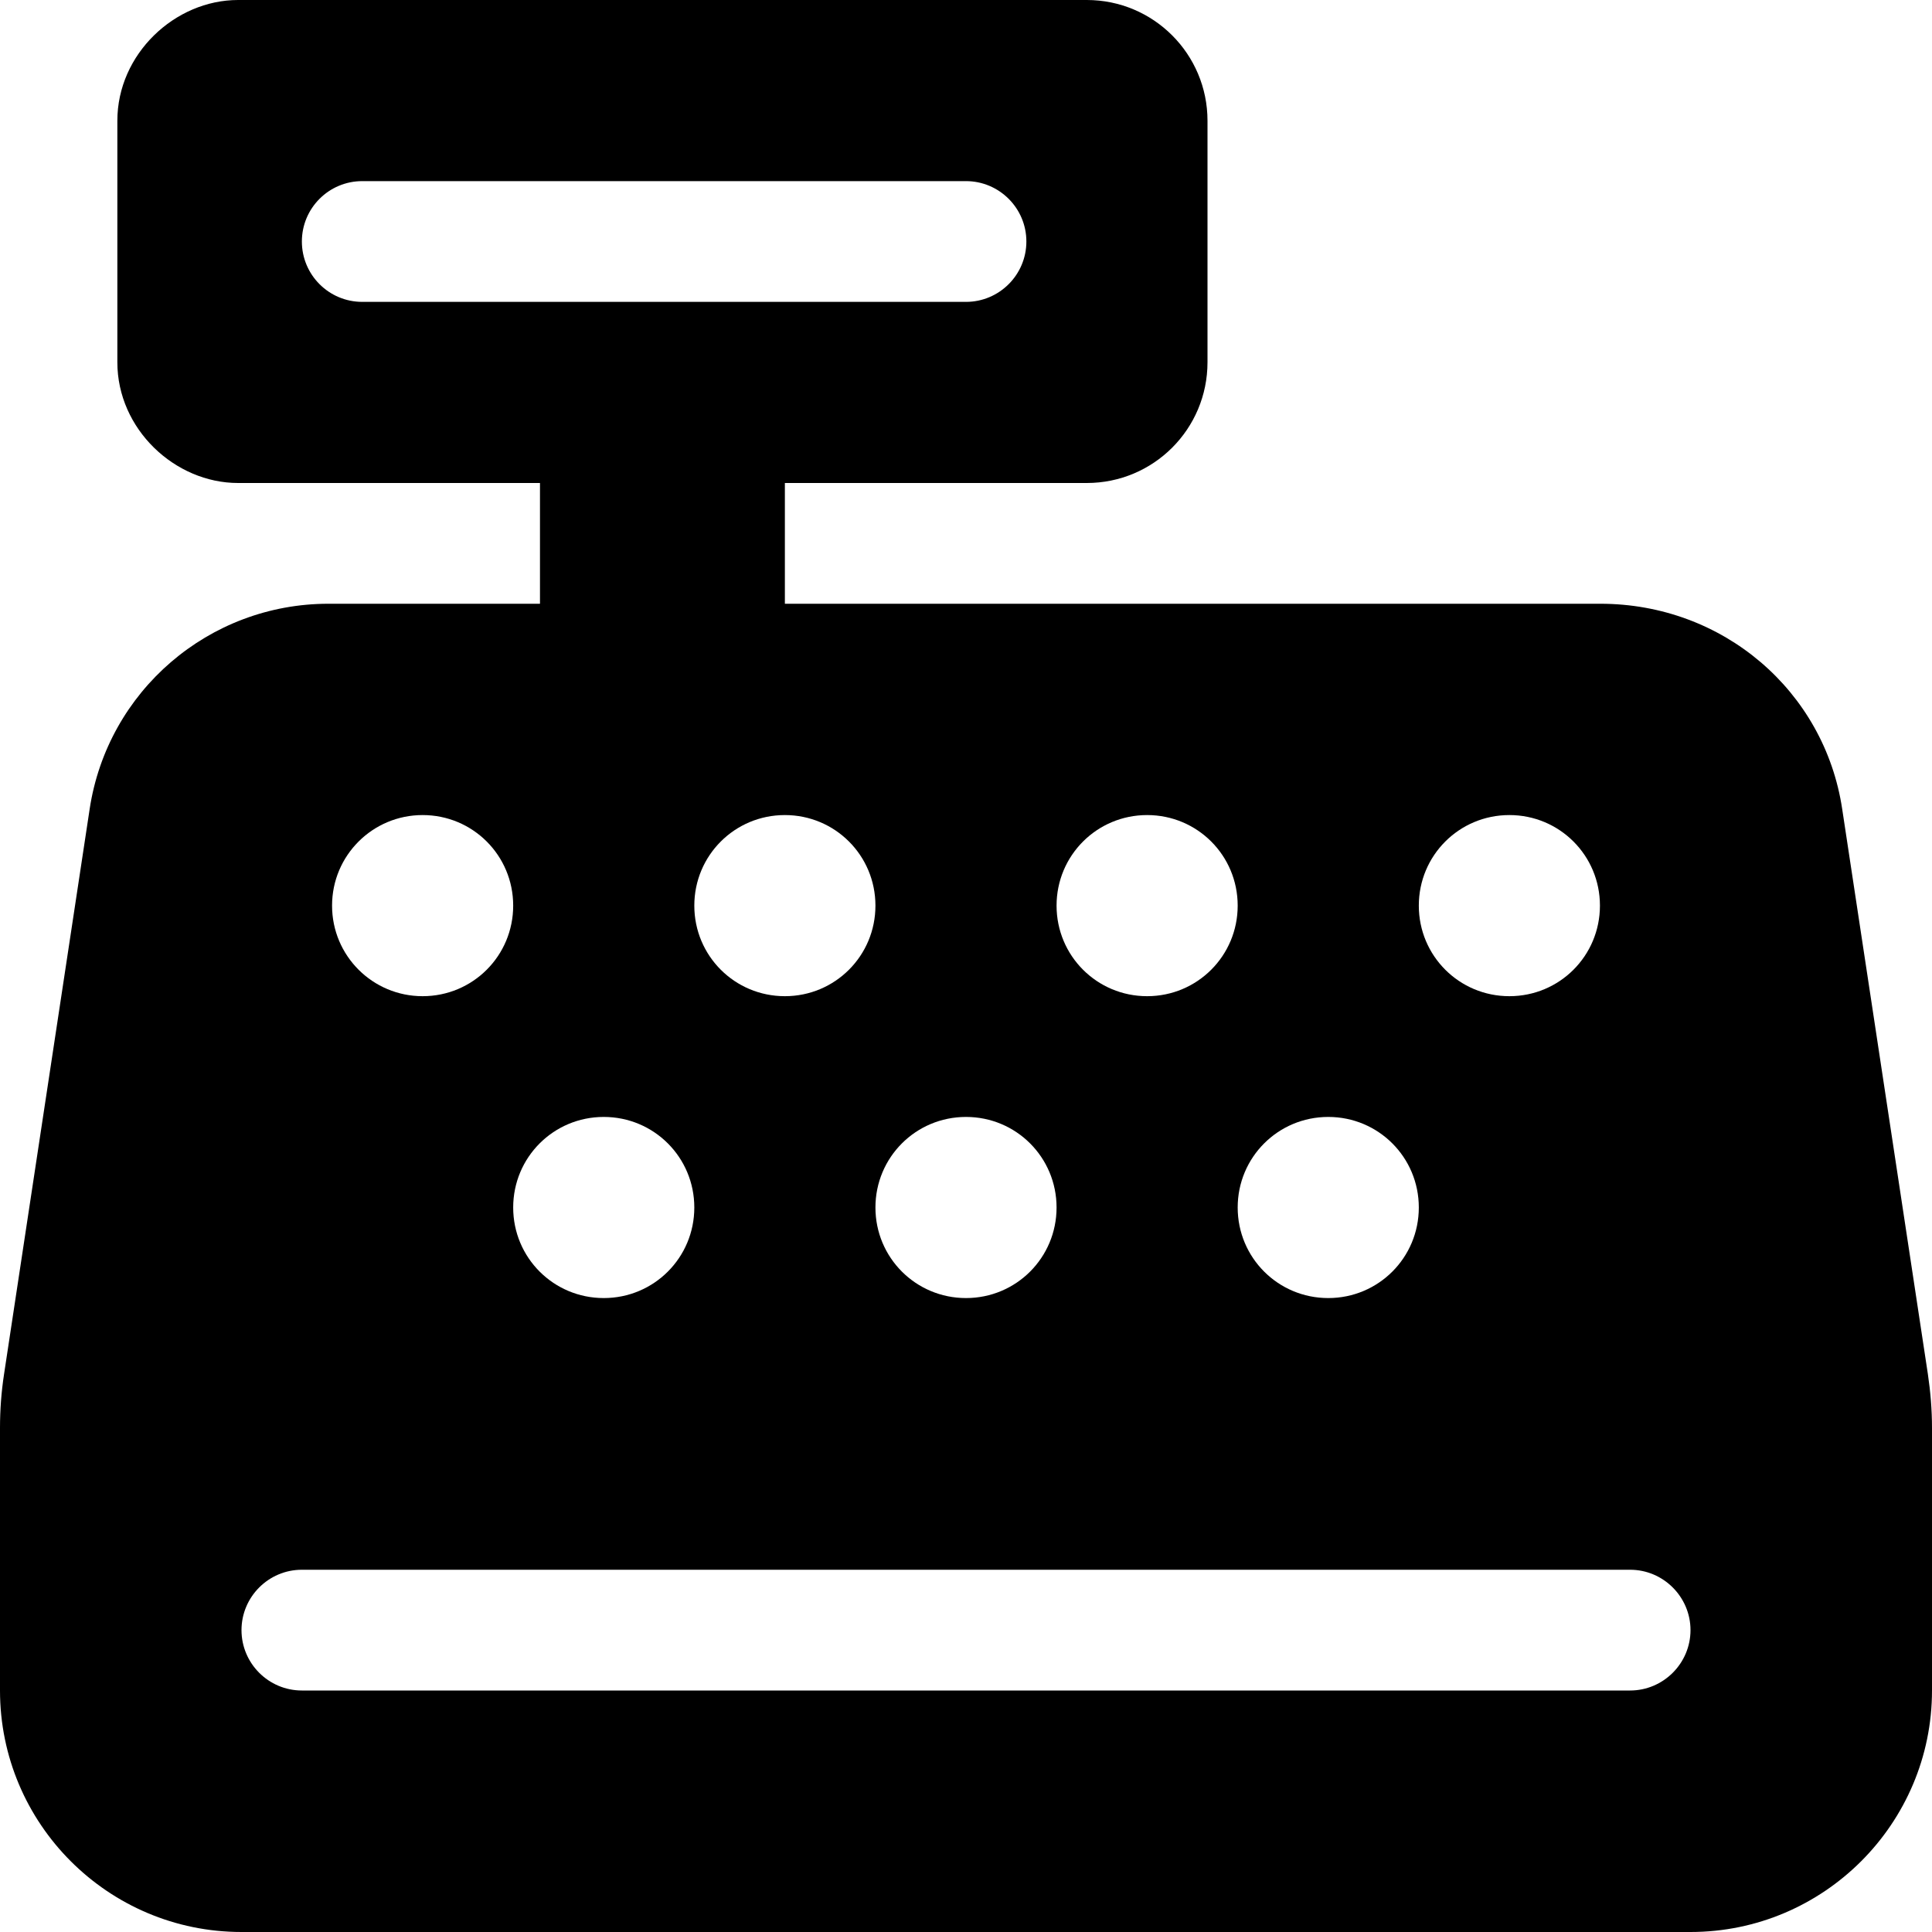
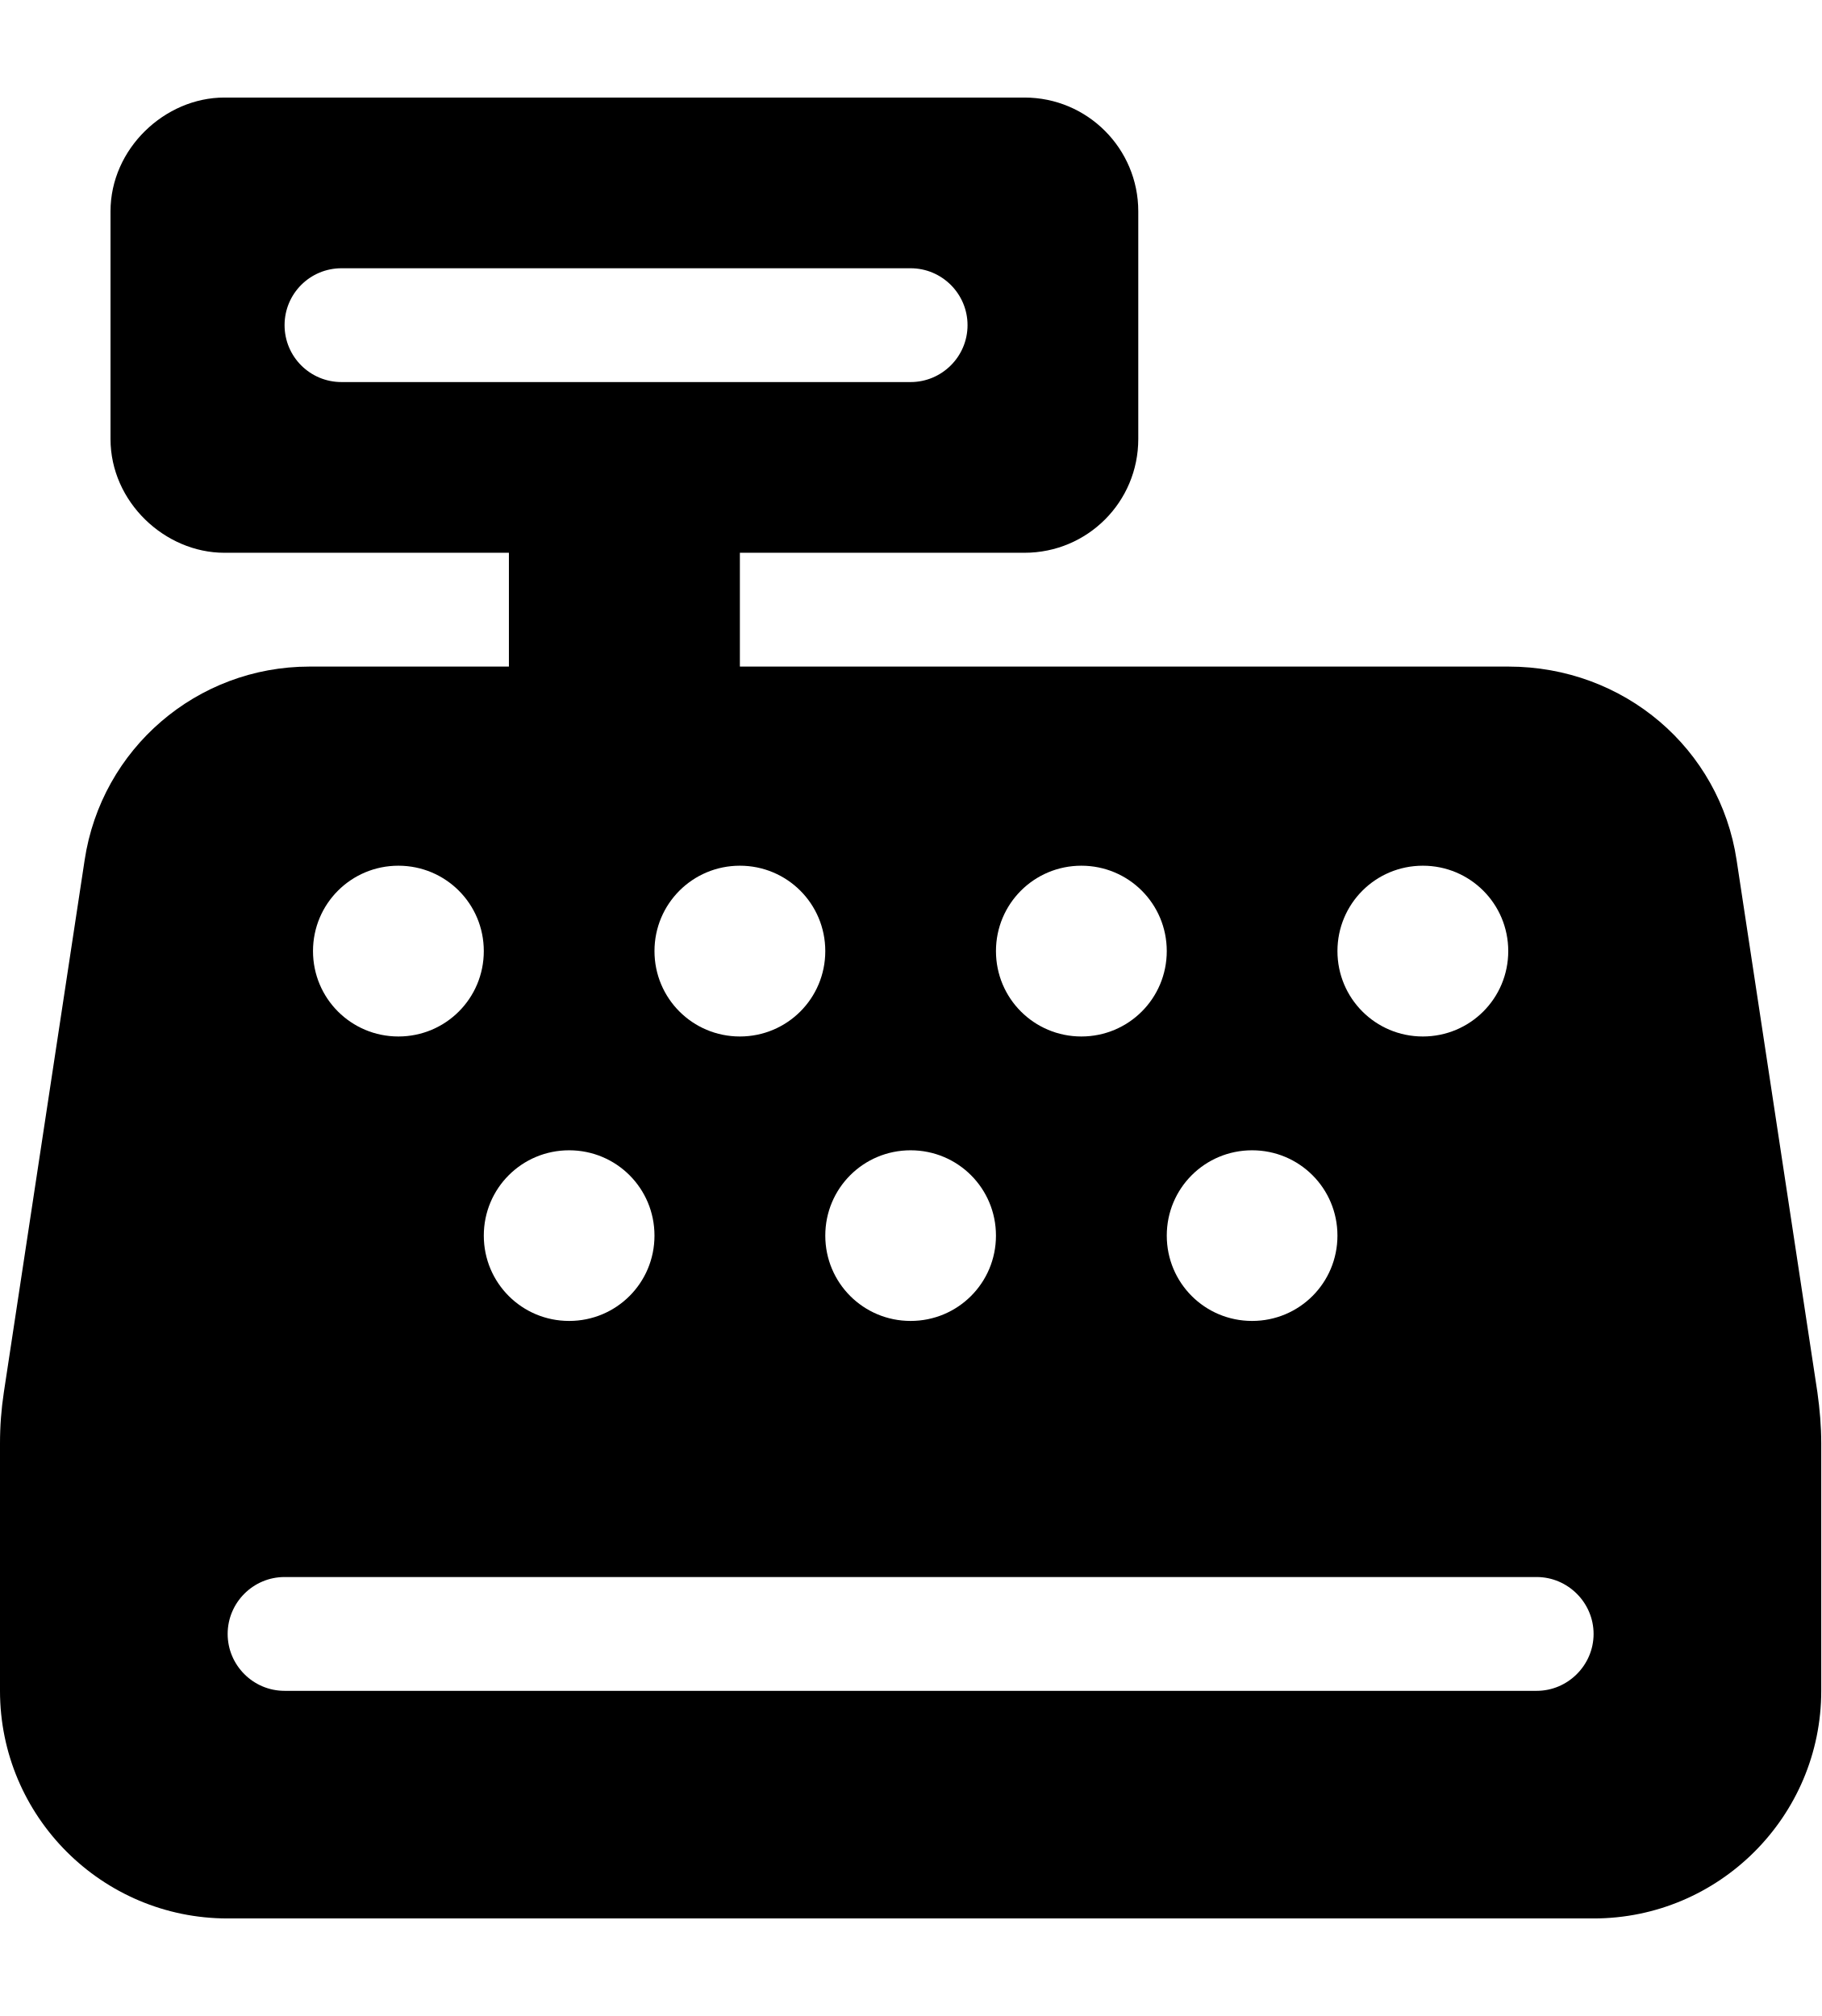
- <svg xmlns="http://www.w3.org/2000/svg" viewBox="0 0 512 512">
-   <path d="M288 0C305.7 0 320 14.33 320 32V96C320 113.7 305.7 128 288 128H208V160H424.1C456.6 160 483.5 183.1 488.2 214.4L510.9 364.1C511.6 368.8 512 373.6 512 378.4V448C512 483.3 483.3 512 448 512H64C28.65 512 0 483.3 0 448V378.4C0 373.6 .362 368.8 1.083 364.1L23.76 214.4C28.5 183.1 55.39 160 87.03 160H143.1V128H63.1C46.33 128 31.1 113.7 31.1 96V32C31.1 14.33 46.33 0 63.1 0L288 0zM96 48C87.16 48 80 55.16 80 64C80 72.84 87.16 80 96 80H256C264.8 80 272 72.84 272 64C272 55.16 264.8 48 256 48H96zM80 448H432C440.8 448 448 440.8 448 432C448 423.2 440.8 416 432 416H80C71.16 416 64 423.2 64 432C64 440.8 71.16 448 80 448zM112 216C98.75 216 88 226.7 88 240C88 253.3 98.75 264 112 264C125.3 264 136 253.3 136 240C136 226.7 125.3 216 112 216zM208 264C221.3 264 232 253.3 232 240C232 226.7 221.3 216 208 216C194.7 216 184 226.7 184 240C184 253.3 194.7 264 208 264zM160 296C146.7 296 136 306.7 136 320C136 333.3 146.7 344 160 344C173.3 344 184 333.3 184 320C184 306.7 173.3 296 160 296zM304 264C317.3 264 328 253.3 328 240C328 226.7 317.3 216 304 216C290.7 216 280 226.7 280 240C280 253.3 290.7 264 304 264zM256 296C242.7 296 232 306.7 232 320C232 333.3 242.7 344 256 344C269.3 344 280 333.3 280 320C280 306.7 269.3 296 256 296zM400 264C413.3 264 424 253.3 424 240C424 226.7 413.3 216 400 216C386.7 216 376 226.7 376 240C376 253.3 386.7 264 400 264zM352 296C338.7 296 328 306.7 328 320C328 333.3 338.7 344 352 344C365.3 344 376 333.3 376 320C376 306.7 365.3 296 352 296z" />
+ <svg xmlns="http://www.w3.org/2000/svg" width="28px" height="31px" viewBox="0 0 28 28" version="1.1">
+   <g id="surface1">
+     <path style=" stroke:none;fill-rule:nonzero;fill:rgb(0%,0%,0%);fill-opacity:1;" d="M 15.75 0 C 16.719 0 17.5 0.785 17.5 1.75 L 17.5 5.25 C 17.5 6.219 16.719 7 15.75 7 L 11.375 7 L 11.375 8.75 L 23.191 8.75 C 24.969 8.75 26.441 10.012 26.699 11.727 L 27.941 19.91 C 27.977 20.168 28 20.43 28 20.695 L 28 24.5 C 28 26.43 26.43 28 24.5 28 L 3.5 28 C 1.566 28 0 26.43 0 24.5 L 0 20.695 C 0 20.43 0.02 20.168 0.059 19.91 L 1.301 11.727 C 1.559 10.012 3.027 8.75 4.758 8.75 L 7.824 8.75 L 7.824 7 L 3.449 7 C 2.535 7 1.699 6.219 1.699 5.25 L 1.699 1.75 C 1.699 0.785 2.535 0 3.449 0 Z M 5.25 2.625 C 4.766 2.625 4.375 3.016 4.375 3.5 C 4.375 3.984 4.766 4.375 5.25 4.375 L 14 4.375 C 14.48 4.375 14.875 3.984 14.875 3.5 C 14.875 3.016 14.48 2.625 14 2.625 Z M 4.375 24.5 L 23.625 24.5 C 24.105 24.5 24.5 24.105 24.5 23.625 C 24.5 23.145 24.105 22.75 23.625 22.75 L 4.375 22.75 C 3.891 22.75 3.5 23.145 3.5 23.625 C 3.5 24.105 3.891 24.5 4.375 24.5 Z M 6.125 11.812 C 5.398 11.812 4.812 12.398 4.812 13.125 C 4.812 13.852 5.398 14.438 6.125 14.438 C 6.852 14.438 7.438 13.852 7.438 13.125 C 7.438 12.398 6.852 11.812 6.125 11.812 Z M 11.375 14.438 C 12.102 14.438 12.688 13.852 12.688 13.125 C 12.688 12.398 12.102 11.812 11.375 11.812 C 10.648 11.812 10.062 12.398 10.062 13.125 C 10.062 13.852 10.648 14.438 11.375 14.438 Z M 8.75 16.188 C 8.023 16.188 7.438 16.773 7.438 17.5 C 7.438 18.227 8.023 18.812 8.75 18.812 C 9.477 18.812 10.062 18.227 10.062 17.5 C 10.062 16.773 9.477 16.188 8.75 16.188 Z M 16.625 14.438 C 17.352 14.438 17.938 13.852 17.938 13.125 C 17.938 12.398 17.352 11.812 16.625 11.812 C 15.898 11.812 15.312 12.398 15.312 13.125 C 15.312 13.852 15.898 14.438 16.625 14.438 Z M 14 16.188 C 13.273 16.188 12.688 16.773 12.688 17.5 C 12.688 18.227 13.273 18.812 14 18.812 C 14.727 18.812 15.312 18.227 15.312 17.5 C 15.312 16.773 14.727 16.188 14 16.188 Z M 21.875 14.438 C 22.602 14.438 23.188 13.852 23.188 13.125 C 23.188 12.398 22.602 11.812 21.875 11.812 C 21.148 11.812 20.562 12.398 20.562 13.125 C 20.562 13.852 21.148 14.438 21.875 14.438 Z M 19.25 16.188 C 18.523 16.188 17.938 16.773 17.938 17.5 C 17.938 18.227 18.523 18.812 19.25 18.812 C 19.977 18.812 20.562 18.227 20.562 17.5 C 20.562 16.773 19.977 16.188 19.25 16.188 Z M 19.25 16.188 " />
+   </g>
</svg>
